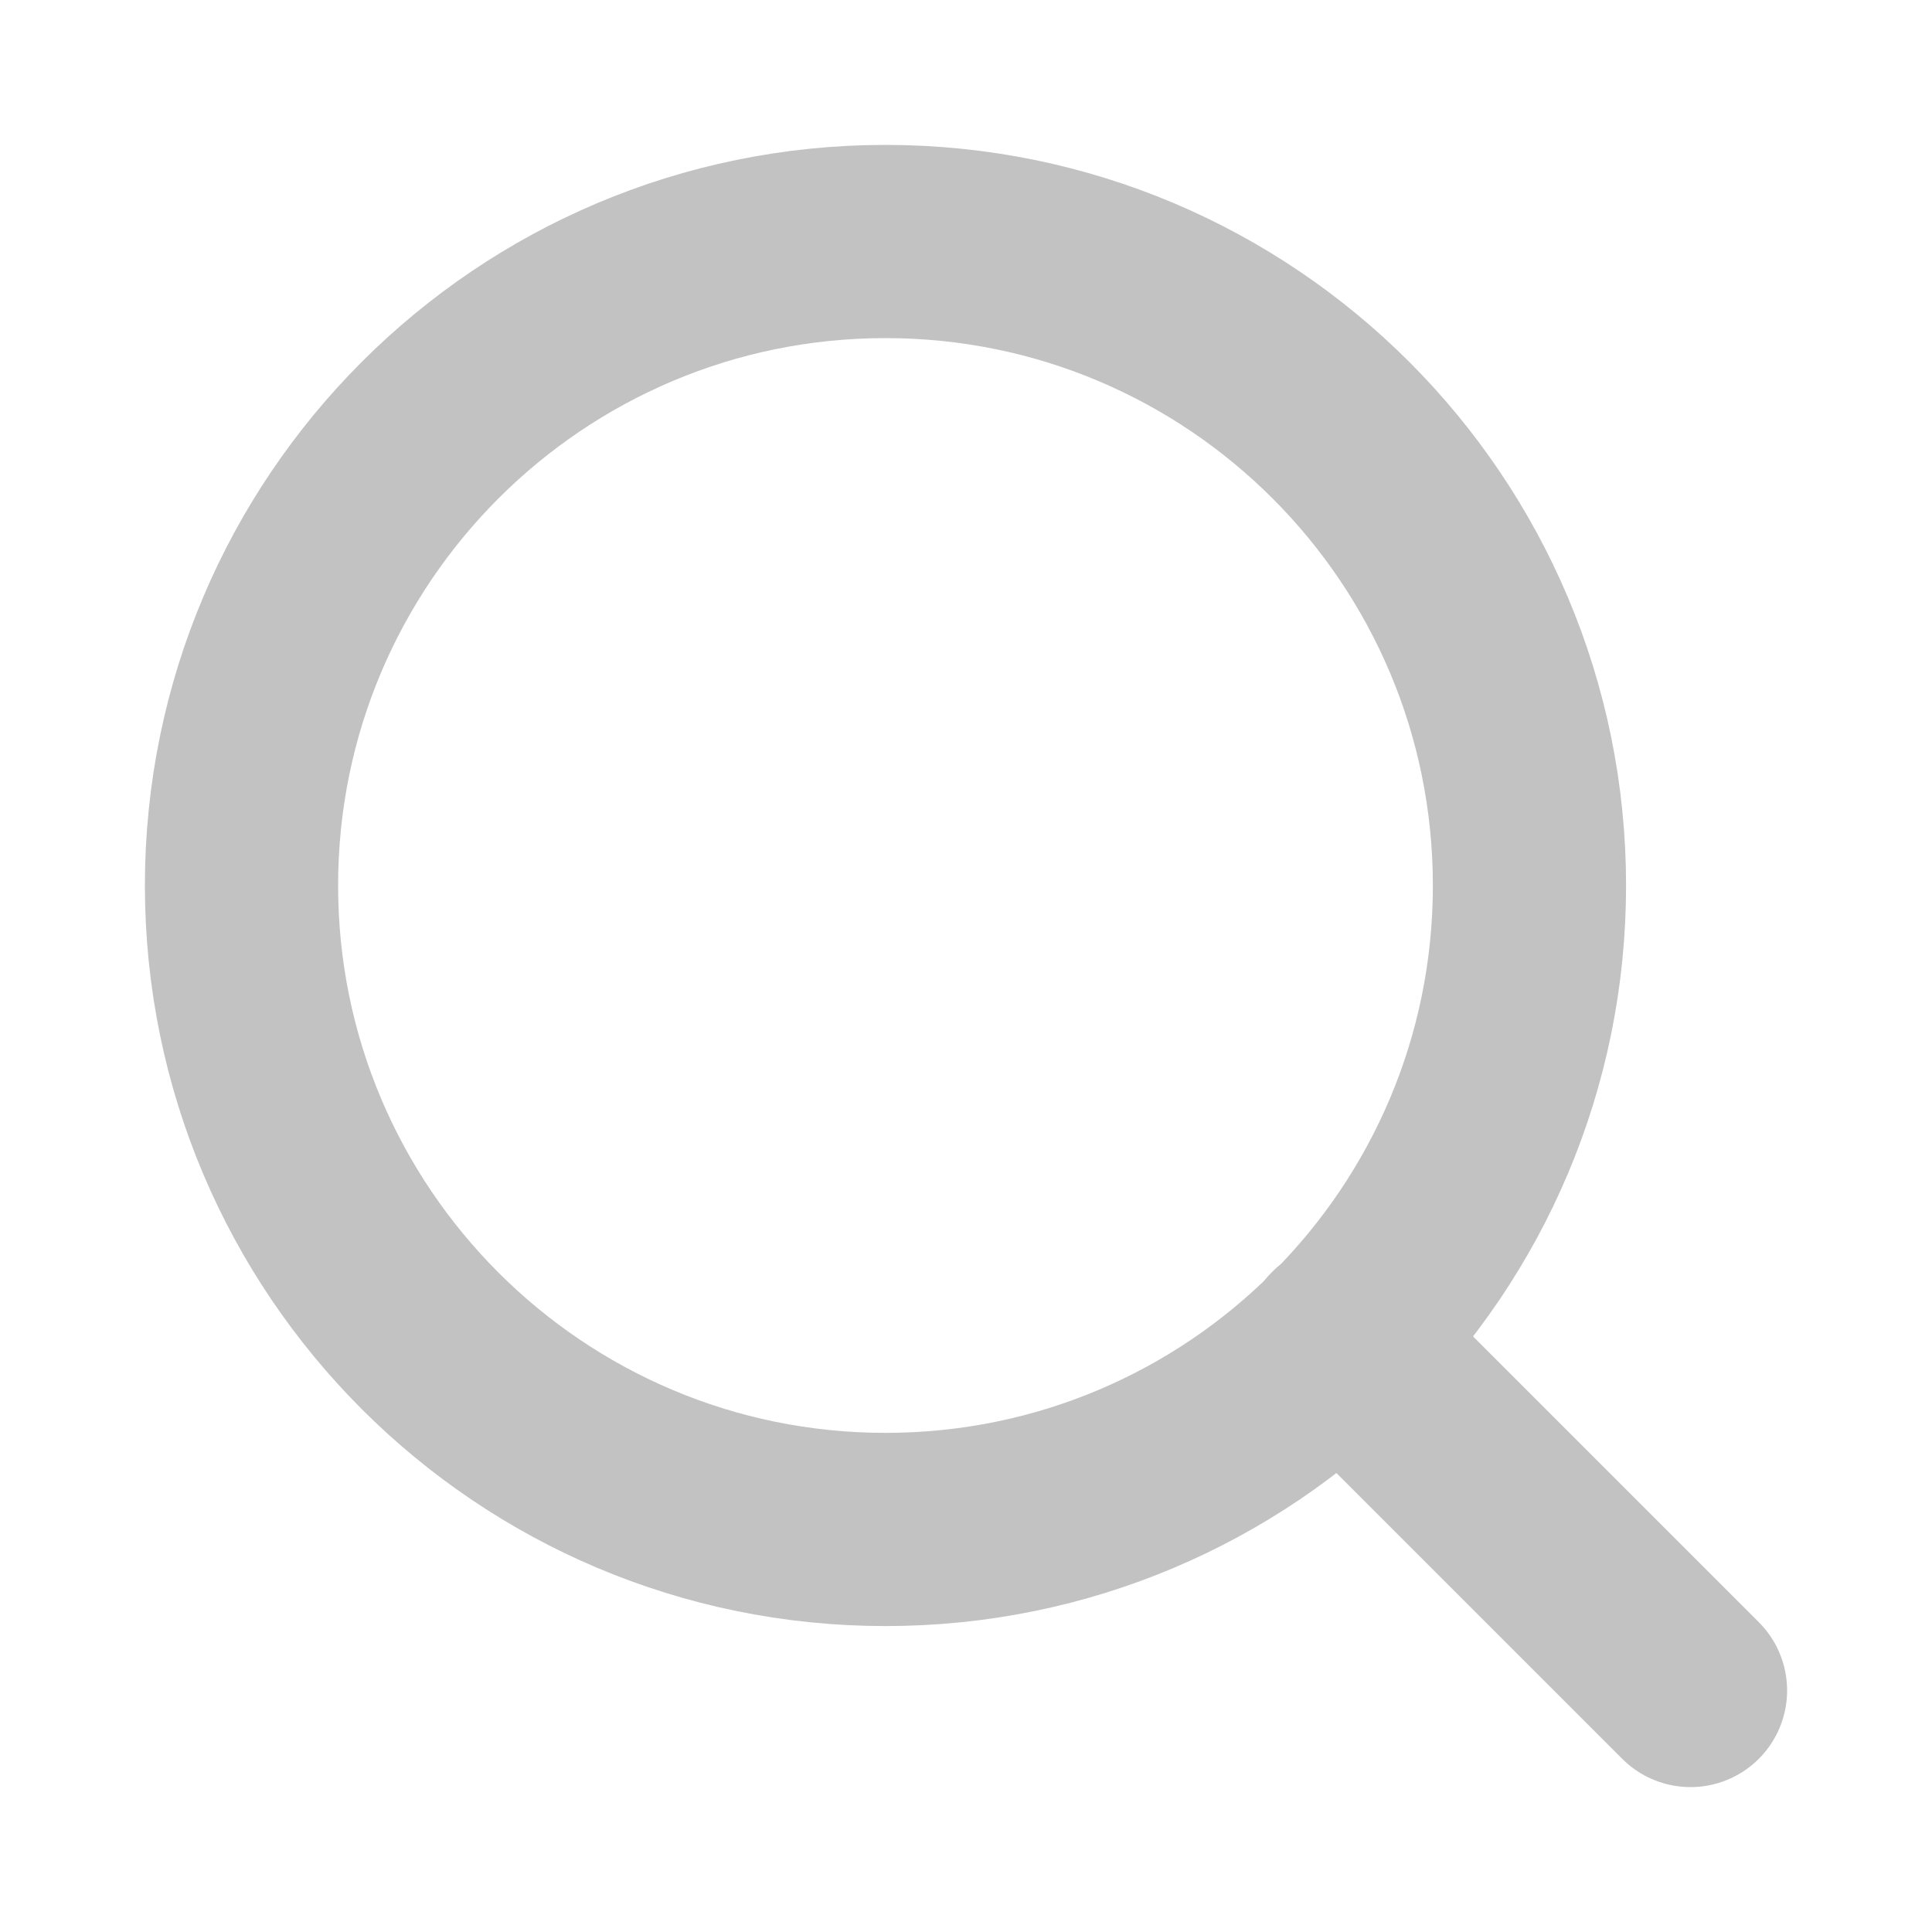
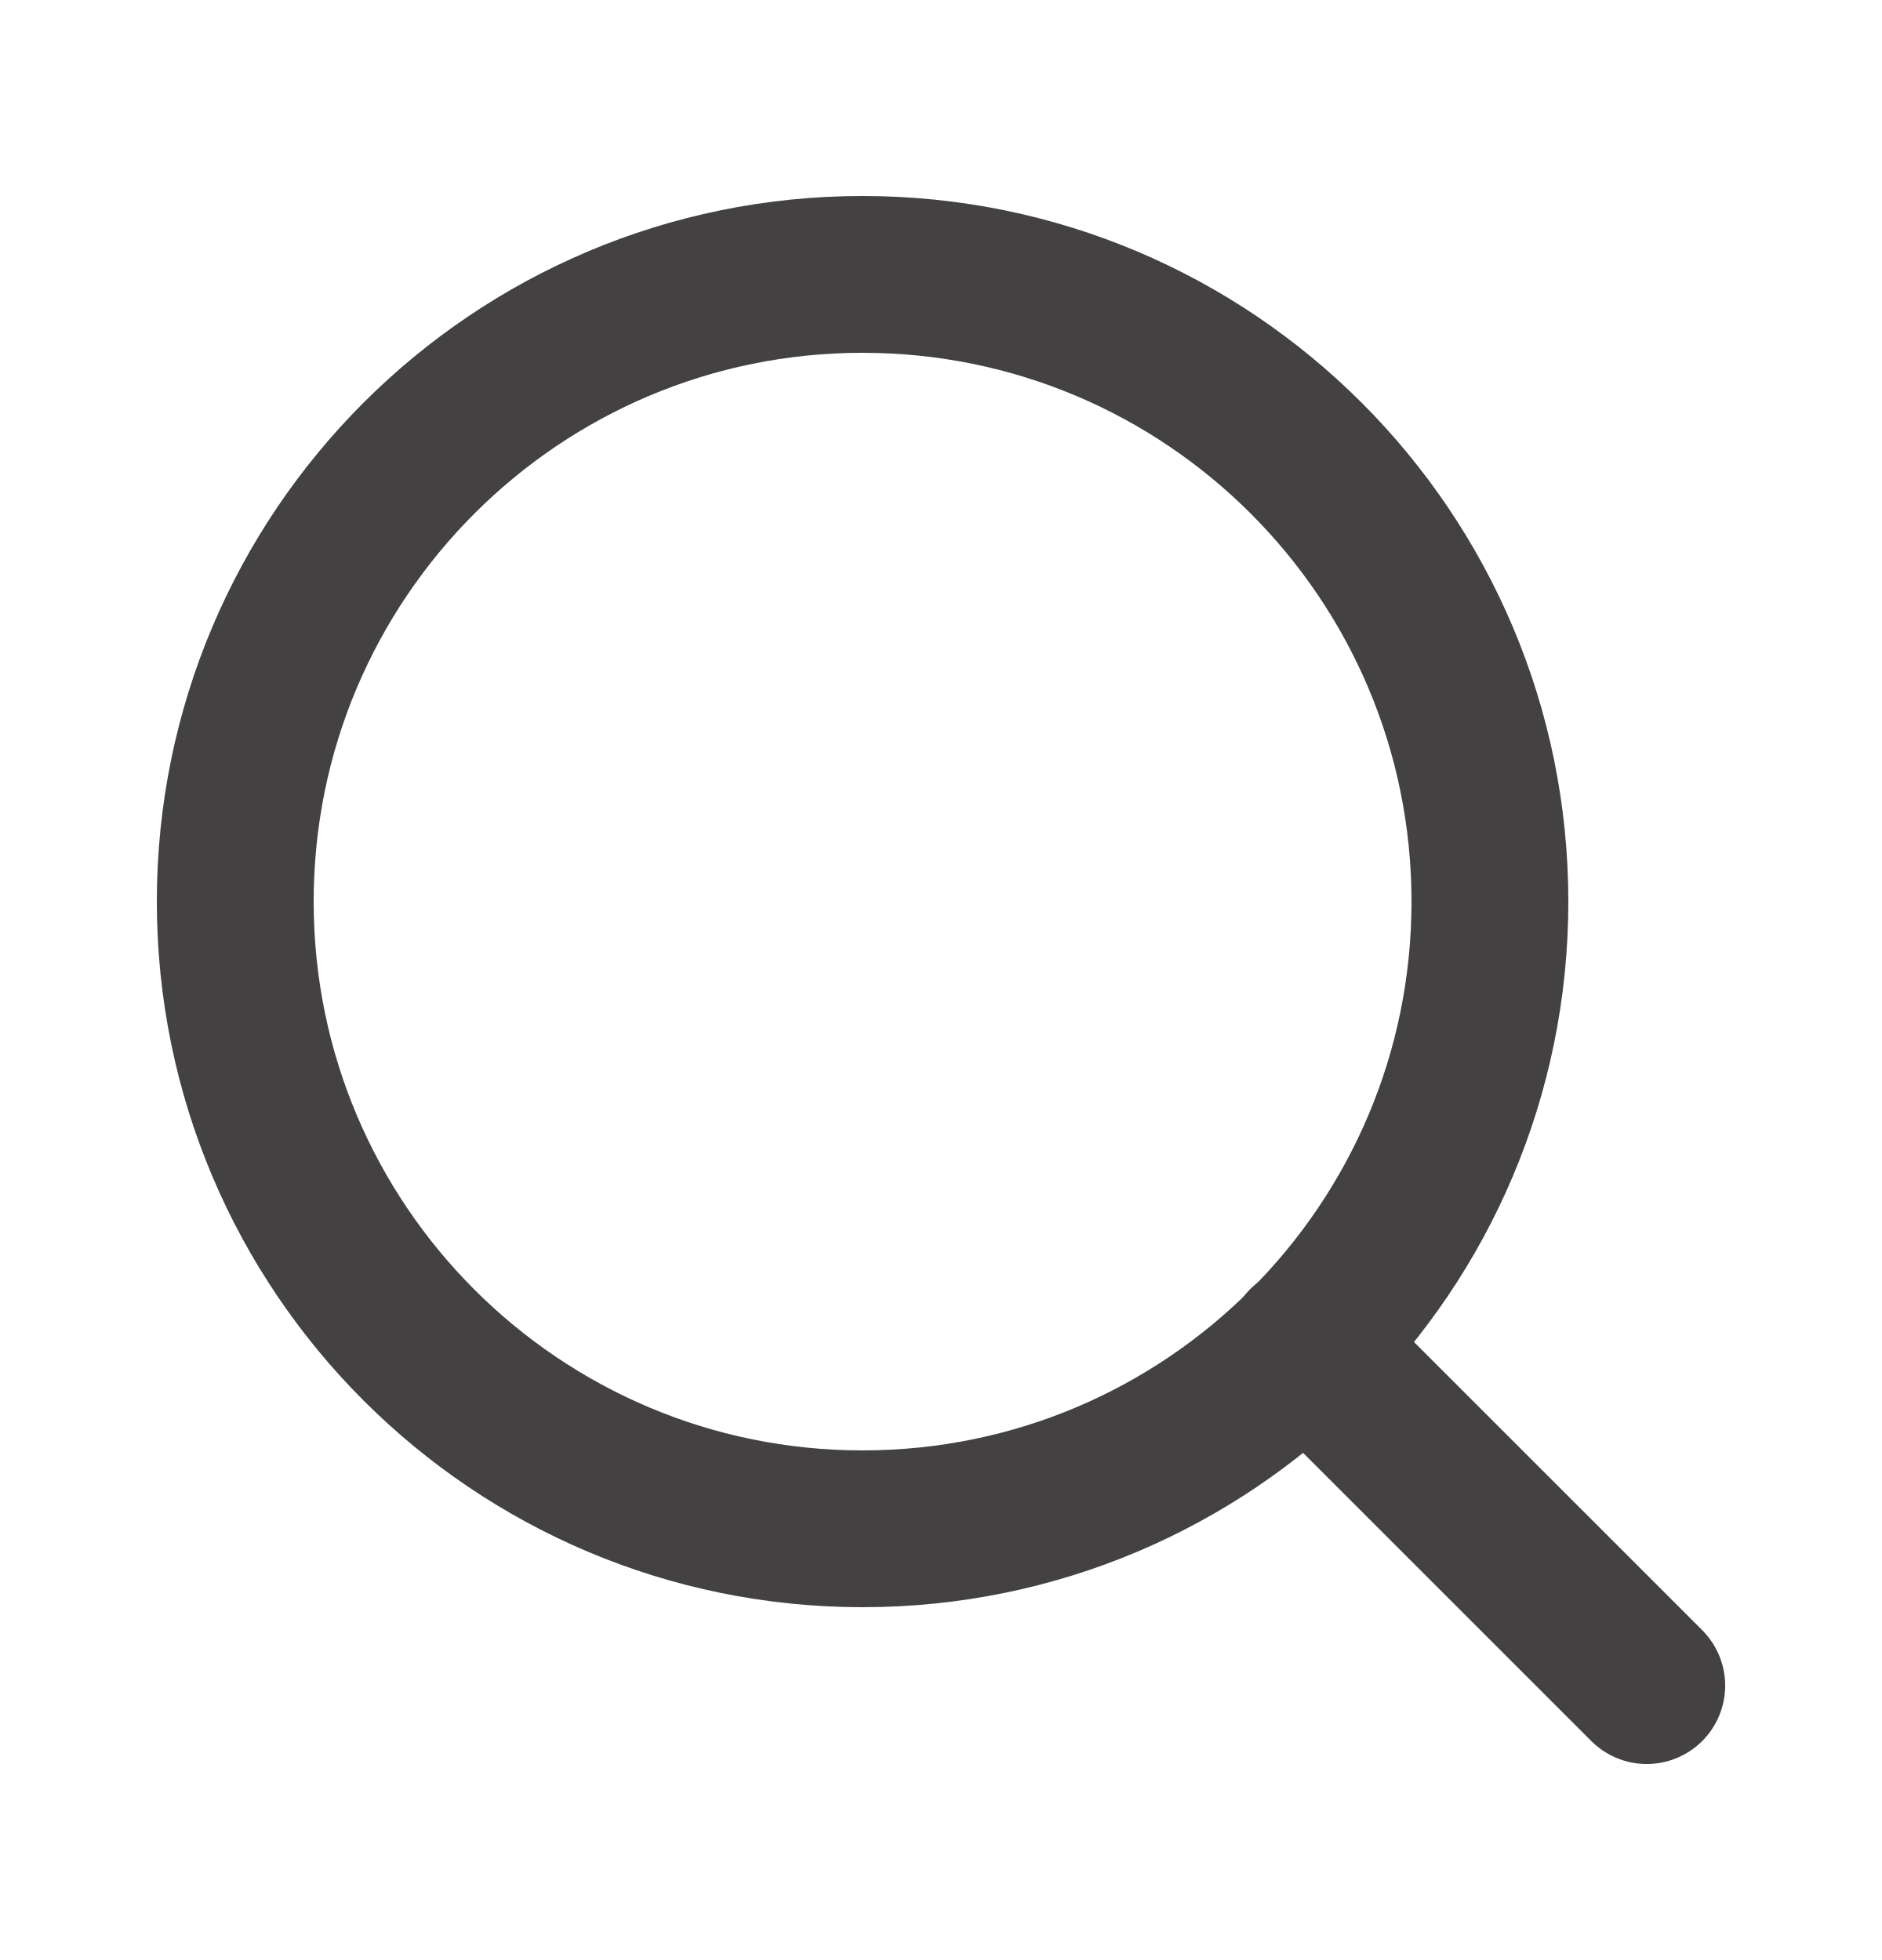
- <svg xmlns="http://www.w3.org/2000/svg" width="20" height="20" viewBox="0 0 20 20" fill="none">
-   <path d="M9.167 15.833C12.849 15.833 15.833 12.849 15.833 9.167C15.833 5.485 12.849 2.5 9.167 2.5C5.485 2.5 2.5 5.485 2.5 9.167C2.5 12.849 5.485 15.833 9.167 15.833Z" stroke="#C2C2C2" stroke-width="2" stroke-linecap="round" stroke-linejoin="round" />
-   <path d="M17.5 17.5L13.875 13.875" stroke="#C2C2C2" stroke-width="2" stroke-linecap="round" stroke-linejoin="round" />
+ <svg xmlns="http://www.w3.org/2000/svg" width="24" height="25" viewBox="0 0 24 25" fill="none">
+   <path d="M11 19.5C15.418 19.5 19 15.918 19 11.5C19 7.082 15.418 3.5 11 3.5C6.582 3.5 3 7.082 3 11.5C3 15.918 6.582 19.5 11 19.5Z" stroke="#434141" stroke-width="2" stroke-linecap="round" stroke-linejoin="round" />
+   <path d="M21 21.5L16.65 17.15" stroke="#434141" stroke-width="2" stroke-linecap="round" stroke-linejoin="round" />
</svg>
